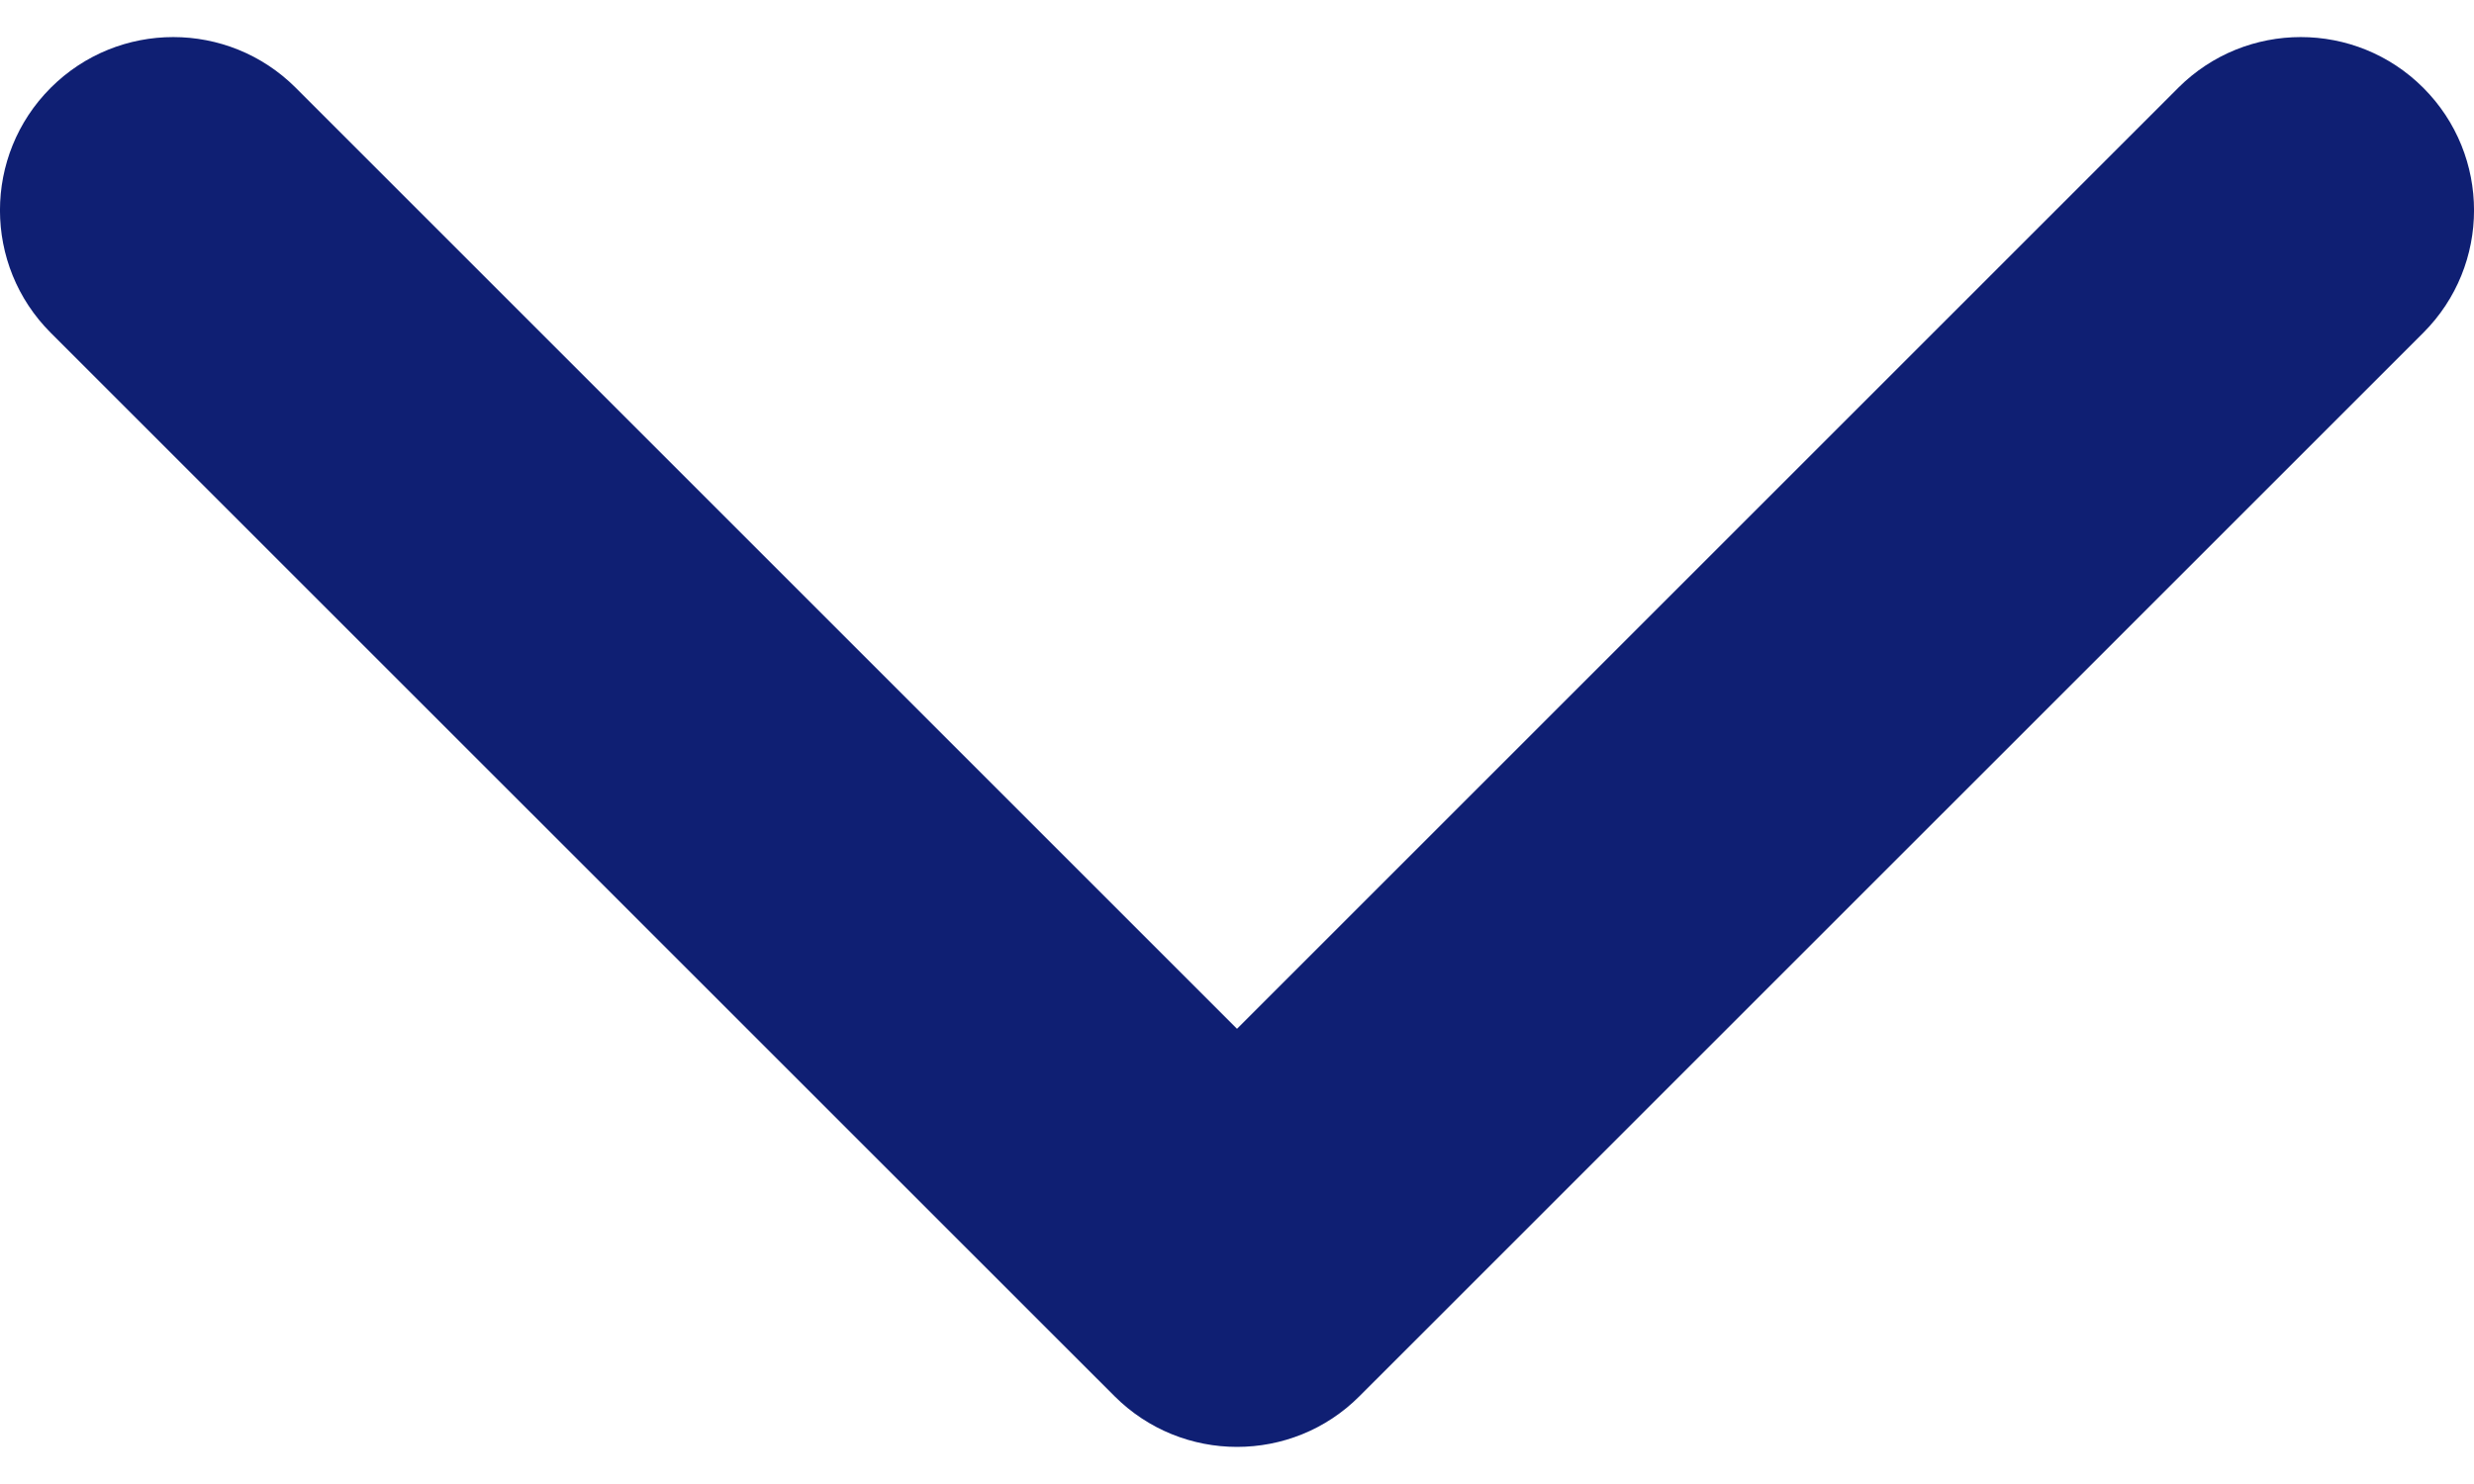
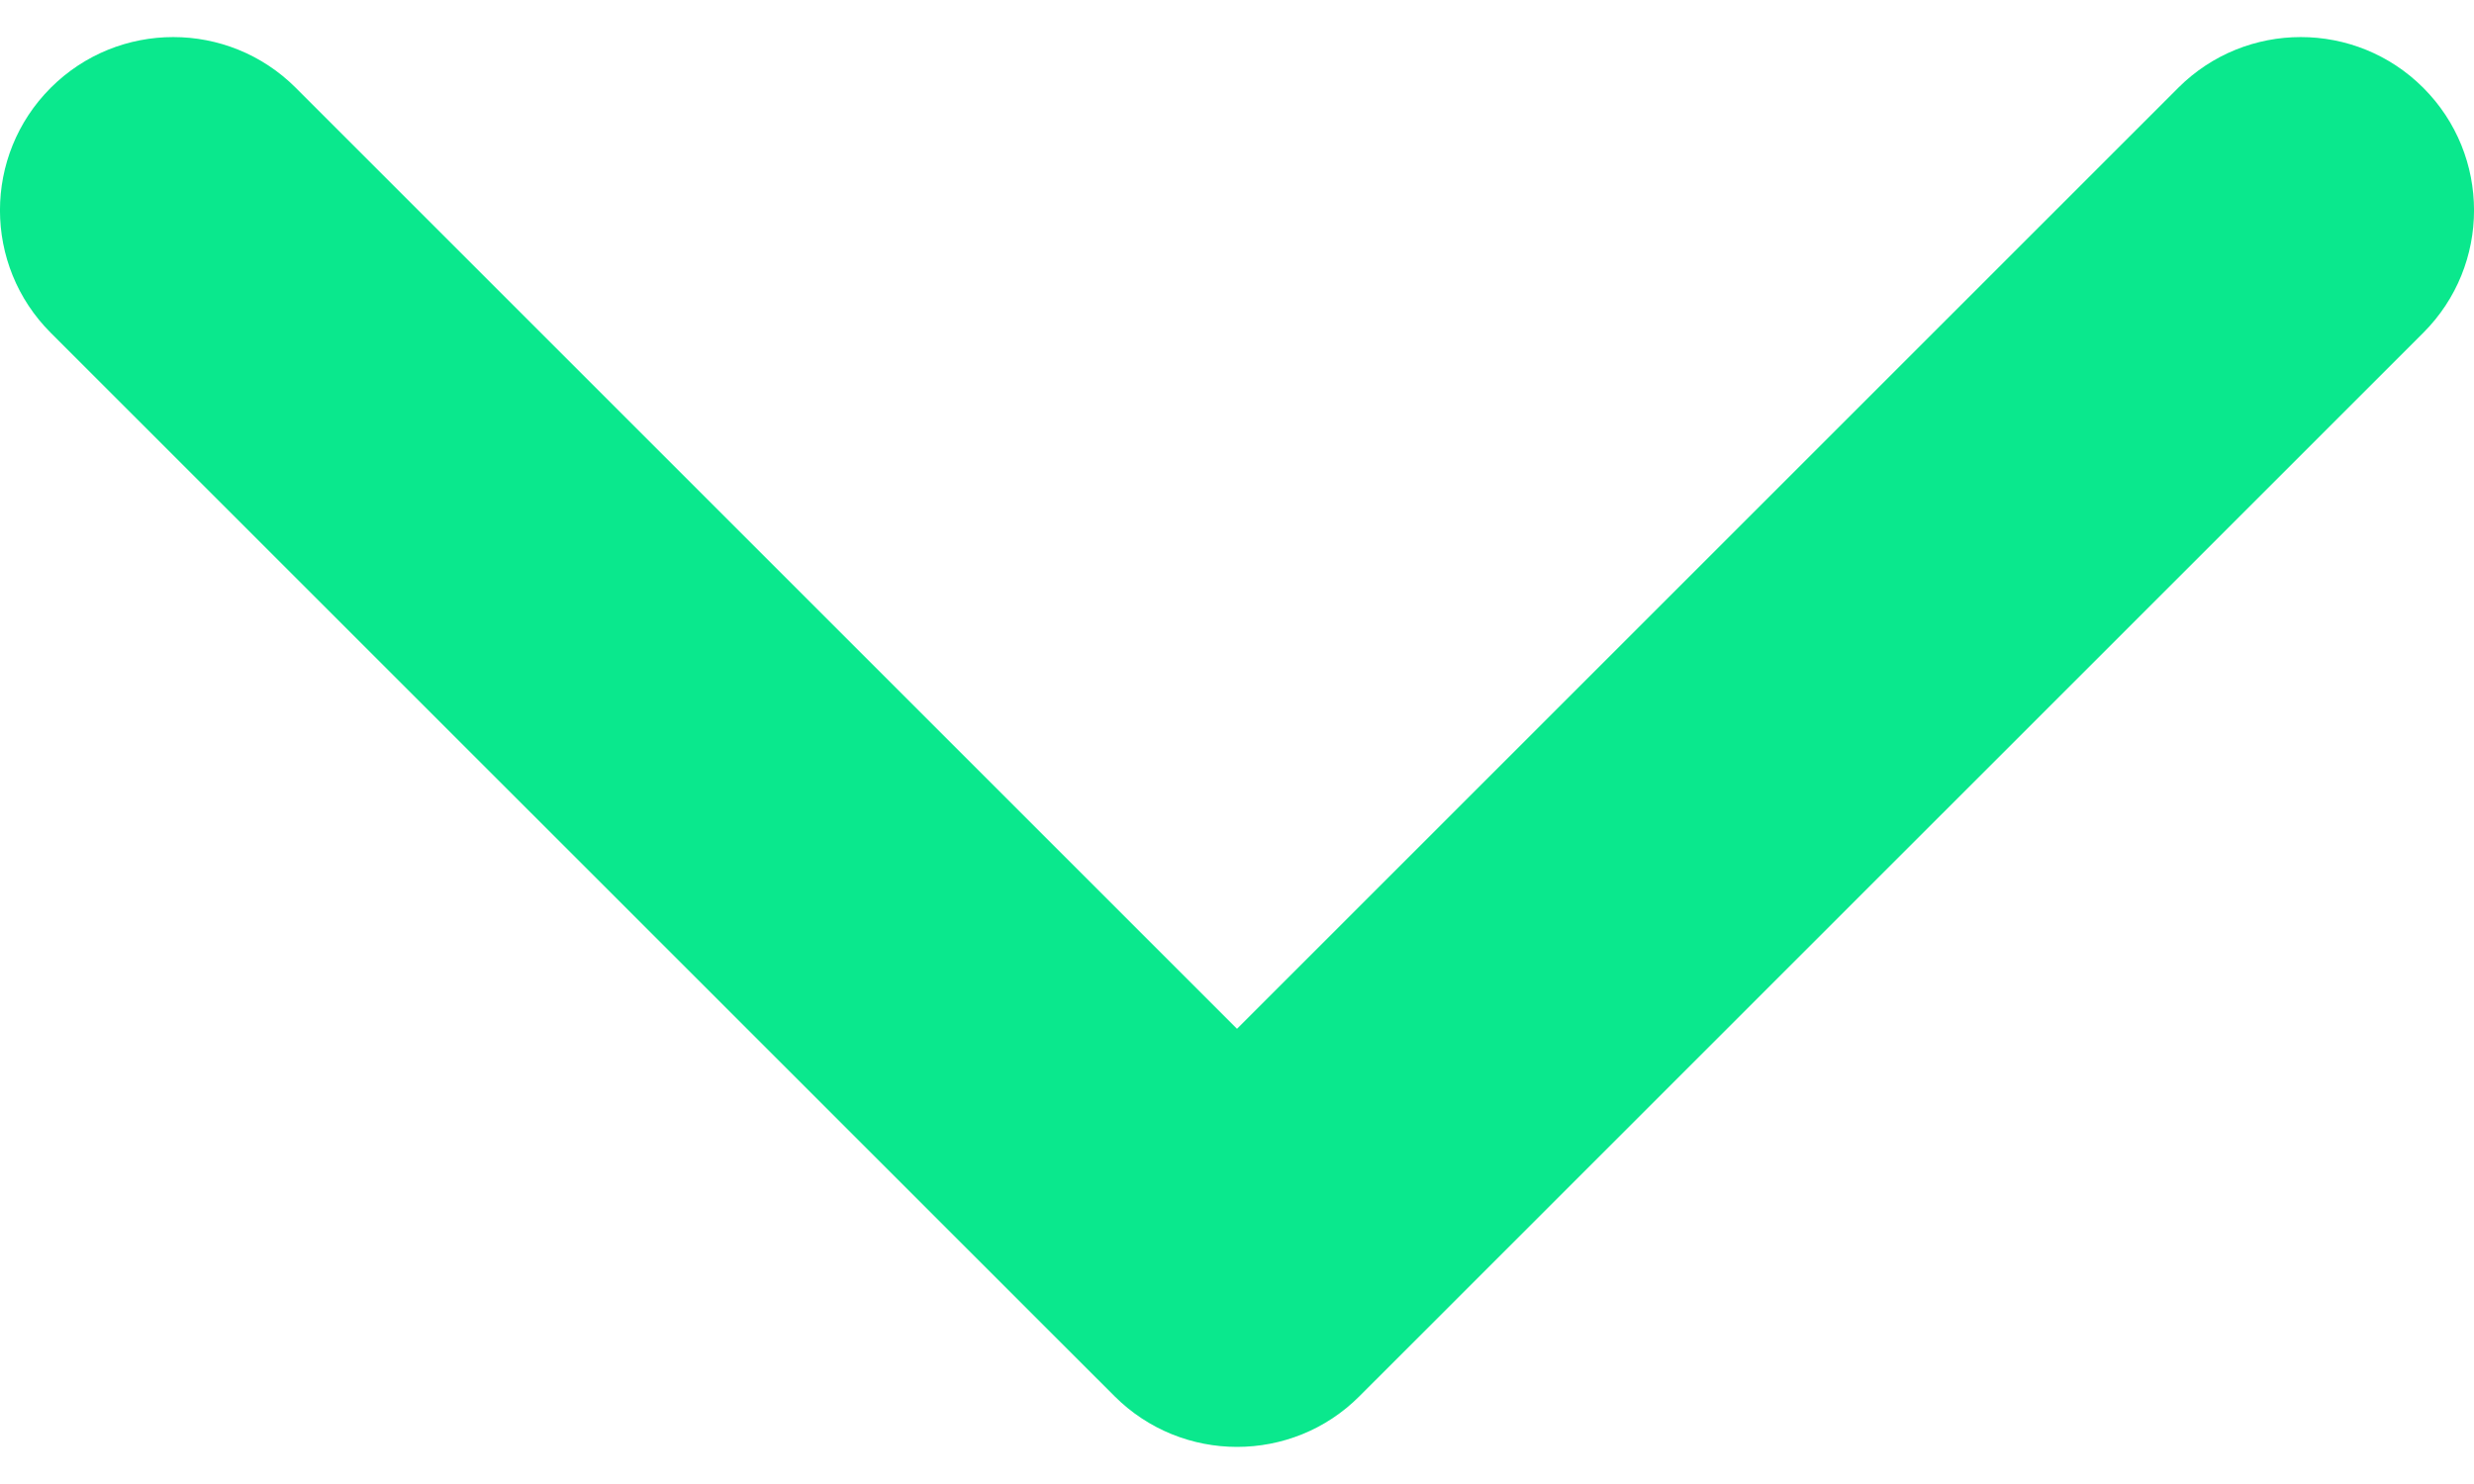
<svg xmlns="http://www.w3.org/2000/svg" width="20" height="12" viewBox="0 0 20 12" fill="none">
-   <path d="M10 11.7C9.642 11.7 9.283 11.563 9.01 11.29L0.41 2.691C-0.137 2.144 -0.137 1.257 0.41 0.71C0.957 0.163 1.844 0.163 2.391 0.71L10 8.319L17.609 0.71C18.156 0.163 19.043 0.163 19.59 0.71C20.137 1.257 20.137 2.144 19.59 2.691L10.99 11.29C10.717 11.564 10.358 11.7 10 11.7Z" fill="#0F1F73" />
+   <path d="M10 11.7C9.642 11.7 9.283 11.563 9.01 11.29L0.41 2.691C-0.137 2.144 -0.137 1.257 0.41 0.71C0.957 0.163 1.844 0.163 2.391 0.71L10 8.319L17.609 0.71C18.156 0.163 19.043 0.163 19.59 0.71C20.137 1.257 20.137 2.144 19.59 2.691L10.99 11.29C10.717 11.564 10.358 11.7 10 11.7Z" fill="#0AE88D" />
</svg>
